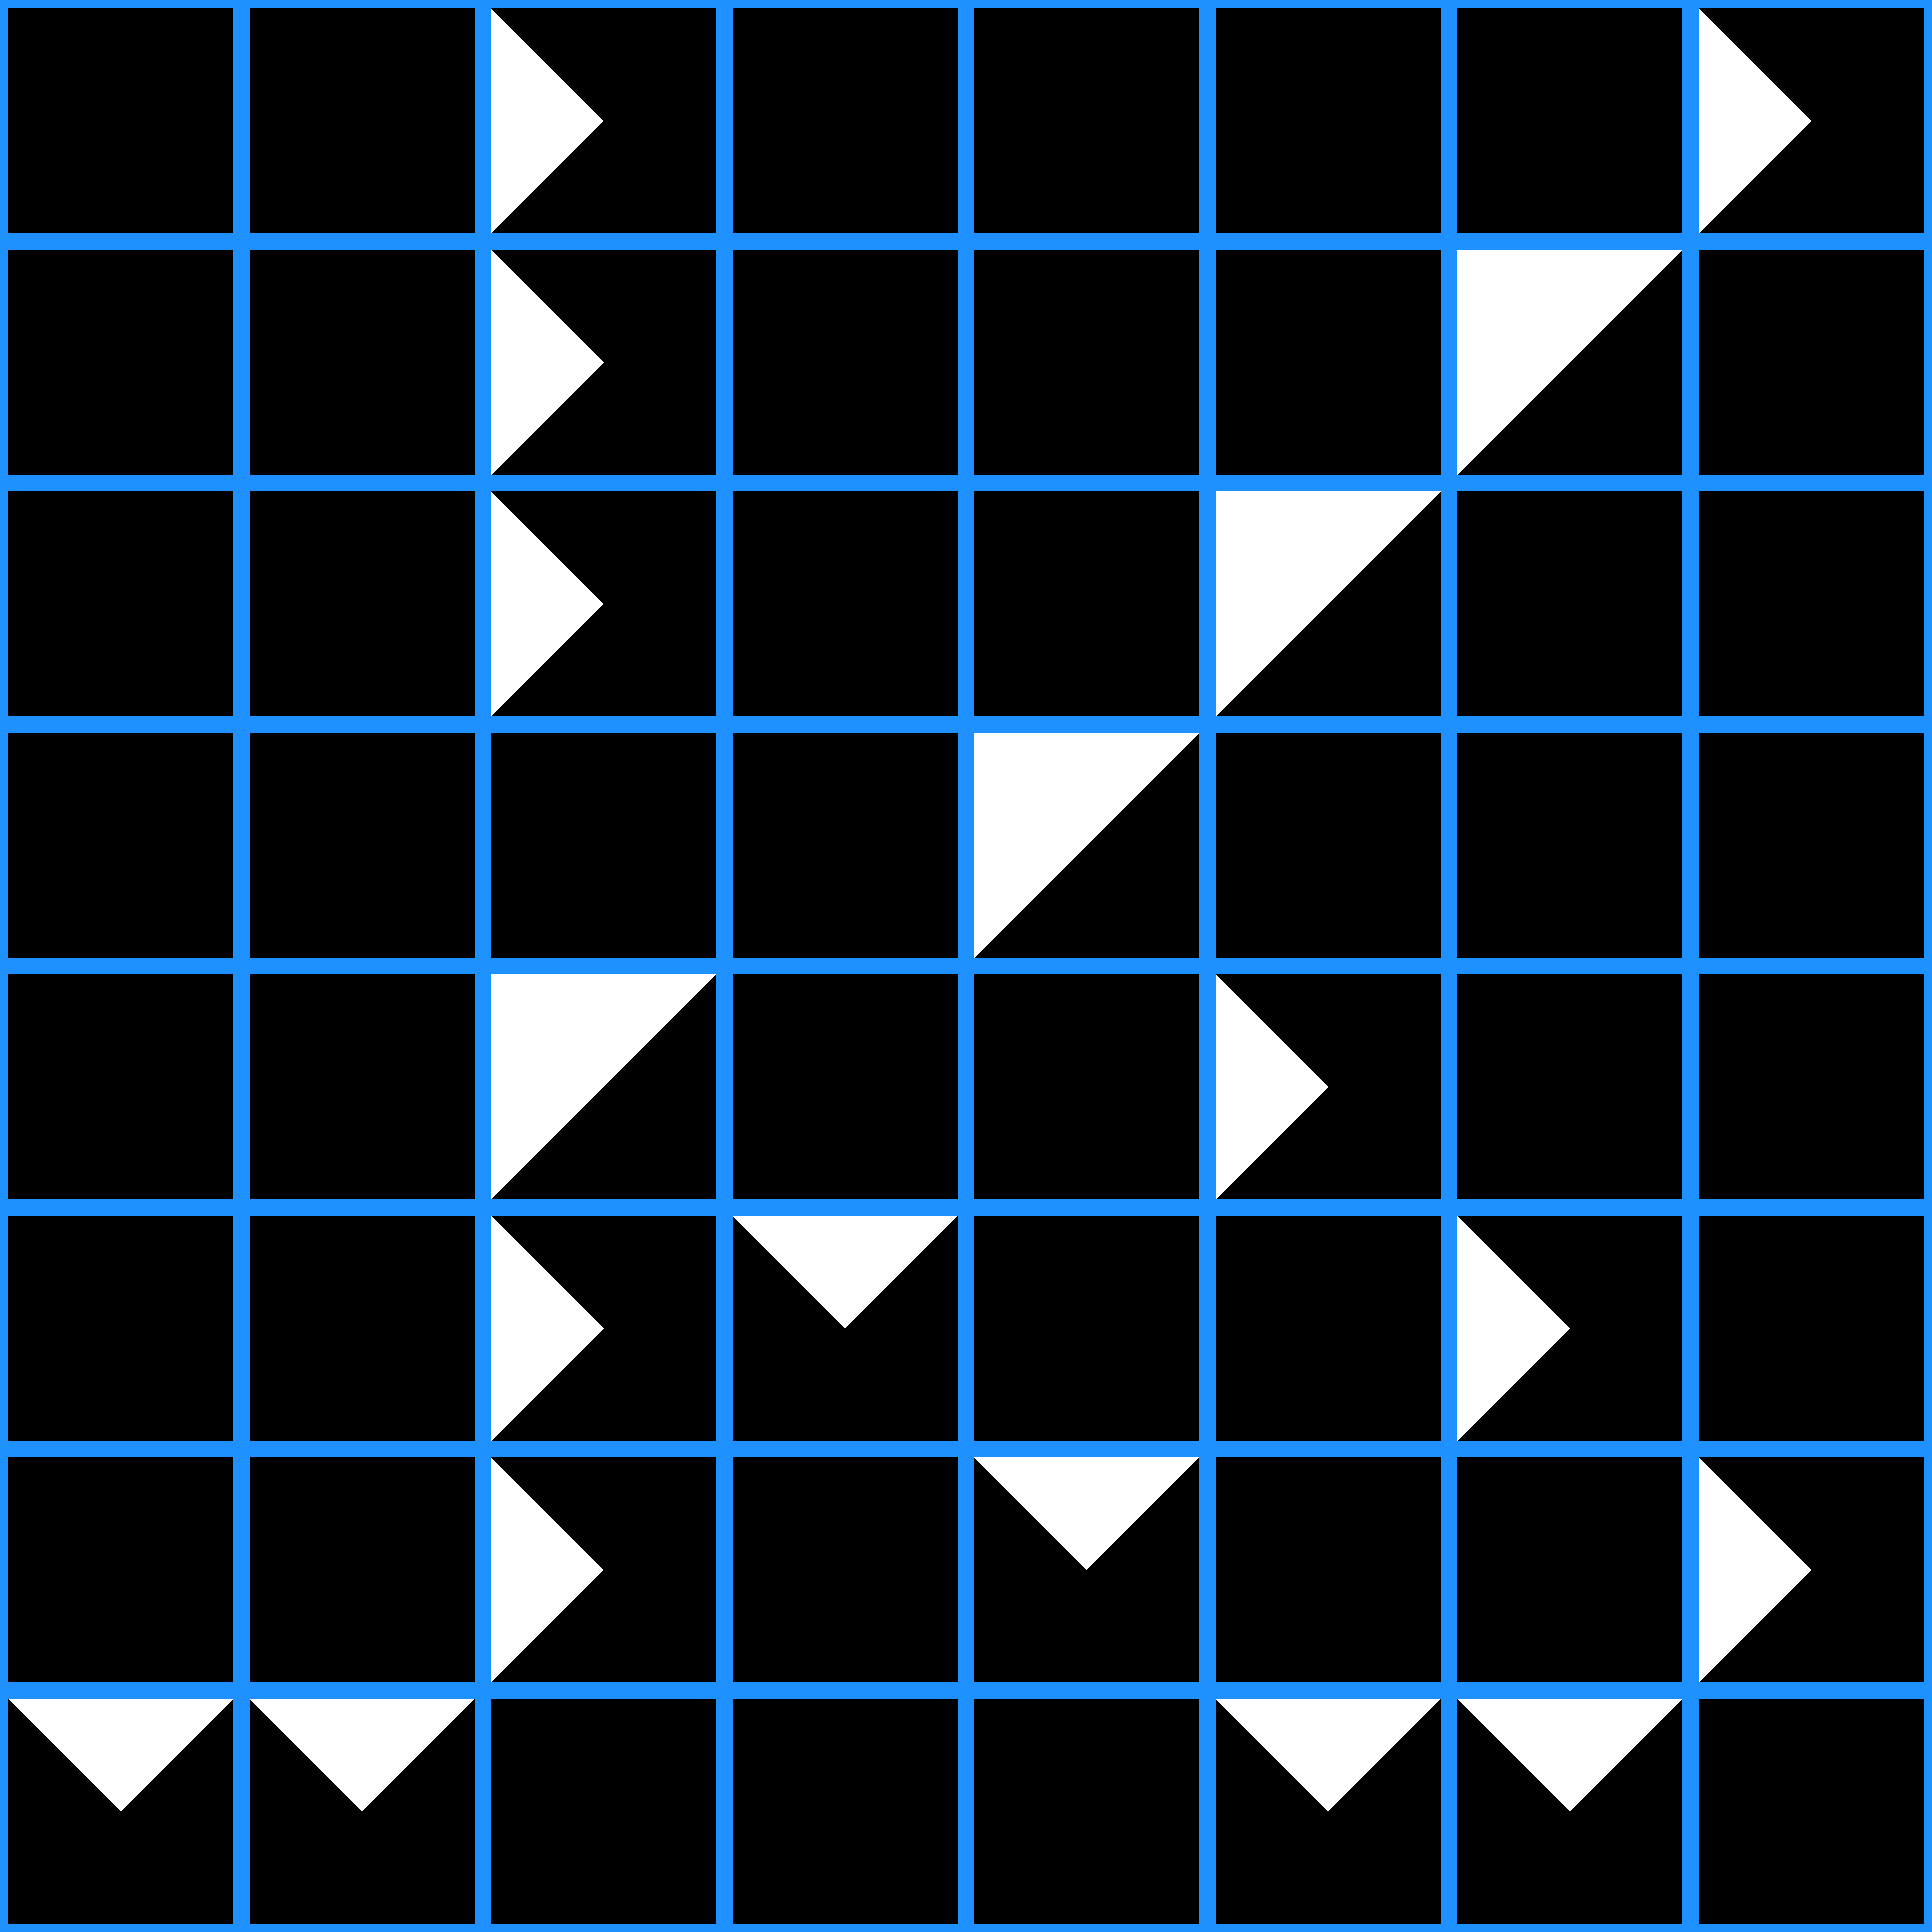
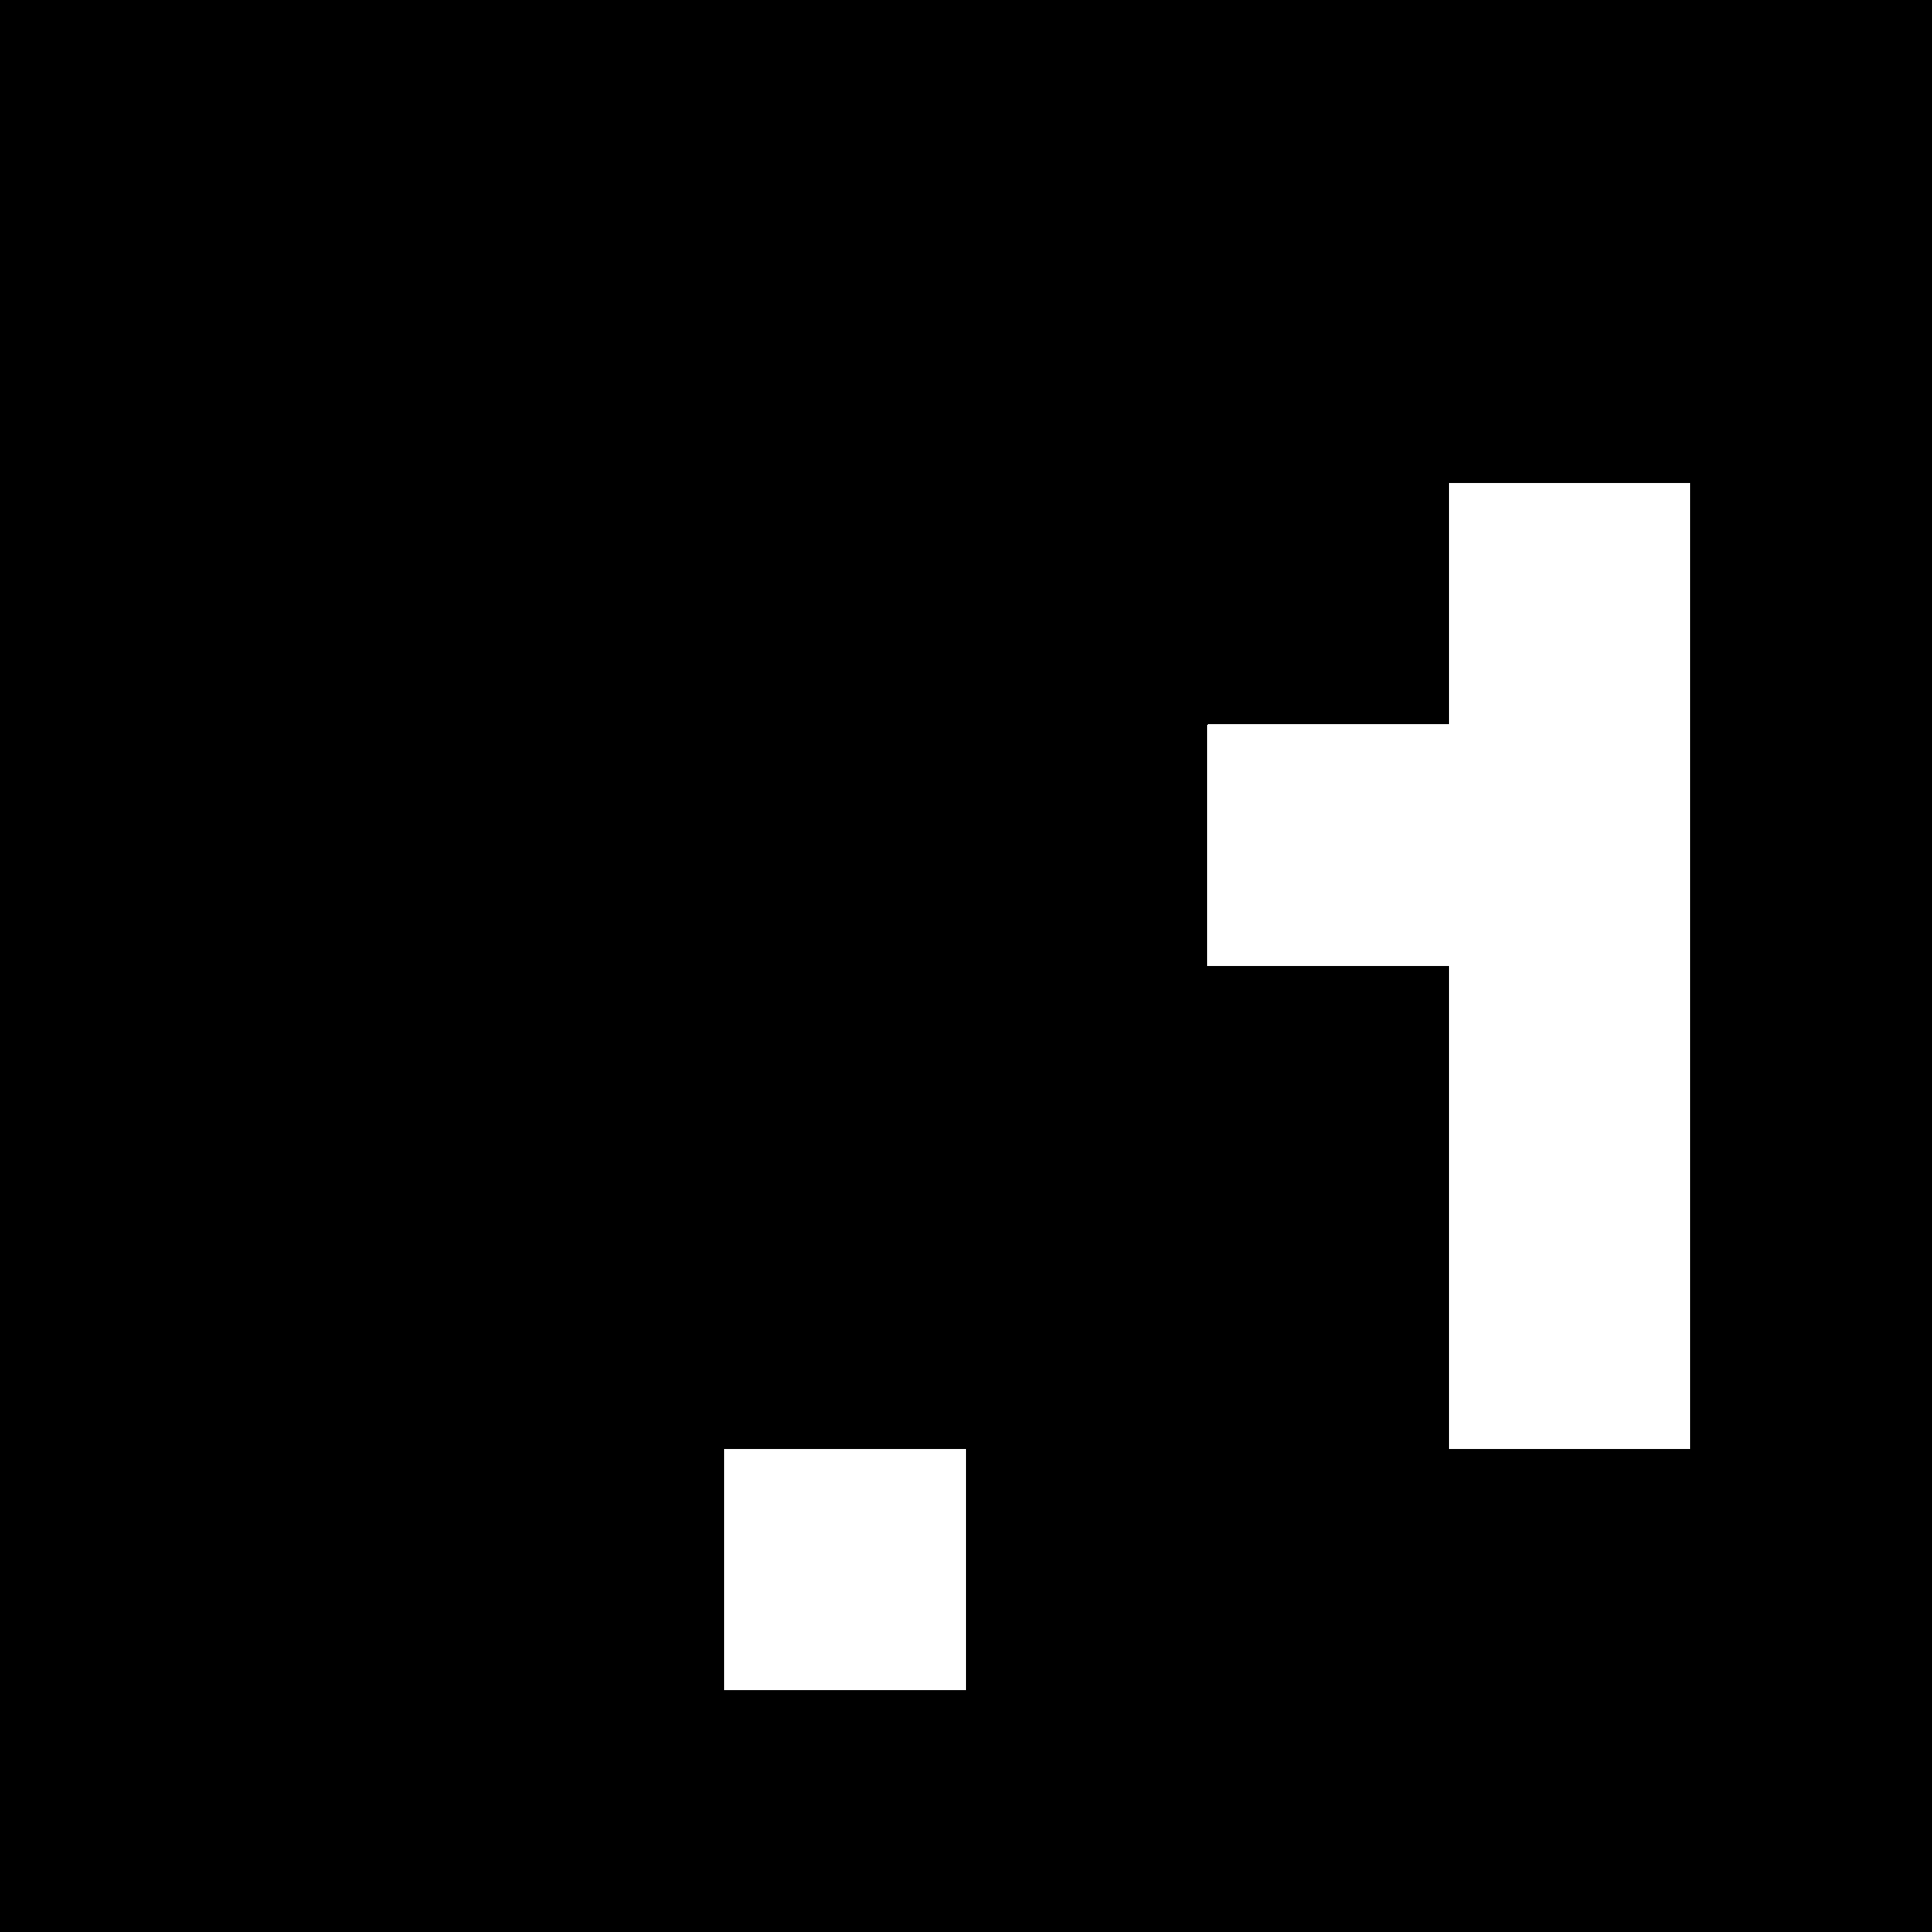
<svg xmlns="http://www.w3.org/2000/svg" width="240" height="240" viewBox="0 0 240 240">
  <rect x="0" y="0" width="240" height="240" fill="#fff" />
  <g fill="#000" shape-rendering="crispEdges">
    <polygon id="r0c0-top" points="0,0 30,0 15,15" />
    <polygon id="r0c0-right" points="30,0 30,30 15,15" />
    <polygon id="r0c0-bottom" points="30,30 0,30 15,15" />
    <polygon id="r0c0-left" points="0,30 0,0 15,15" />
    <polygon id="r0c1-top" points="30,0 60,0 45,15" />
    <polygon id="r0c1-right" points="60,0 60,30 45,15" />
    <polygon id="r0c1-bottom" points="60,30 30,30 45,15" />
    <polygon id="r0c1-left" points="30,30 30,0 45,15" />
    <polygon id="r0c2-top" points="60,0 90,0 75,15" />
    <polygon id="r0c2-right" points="90,0 90,30 75,15" />
    <polygon id="r0c2-bottom" points="90,30 60,30 75,15" />
+     <polygon id="r0c2-left" points="60,30 60,0 75,15" />
    <polygon id="r0c3-top" points="90,0 120,0 105,15" />
    <polygon id="r0c3-right" points="120,0 120,30 105,15" />
    <polygon id="r0c3-bottom" points="120,30 90,30 105,15" />
    <polygon id="r0c3-left" points="90,30 90,0 105,15" />
    <polygon id="r0c4-top" points="120,0 150,0 135,15" />
    <polygon id="r0c4-right" points="150,0 150,30 135,15" />
    <polygon id="r0c4-bottom" points="150,30 120,30 135,15" />
    <polygon id="r0c4-left" points="120,30 120,0 135,15" />
    <polygon id="r0c5-top" points="150,0 180,0 165,15" />
    <polygon id="r0c5-right" points="180,0 180,30 165,15" />
    <polygon id="r0c5-bottom" points="180,30 150,30 165,15" />
    <polygon id="r0c5-left" points="150,30 150,0 165,15" />
    <polygon id="r0c6-top" points="180,0 210,0 195,15" />
    <polygon id="r0c6-right" points="210,0 210,30 195,15" />
    <polygon id="r0c6-bottom" points="210,30 180,30 195,15" />
    <polygon id="r0c6-left" points="180,30 180,0 195,15" />
    <polygon id="r0c7-top" points="210,0 240,0 225,15" />
    <polygon id="r0c7-right" points="240,0 240,30 225,15" />
    <polygon id="r0c7-bottom" points="240,30 210,30 225,15" />
+     <polygon id="r0c7-left" points="210,30 210,0 225,15" />
    <polygon id="r1c0-top" points="0,30 30,30 15,45" />
    <polygon id="r1c0-right" points="30,30 30,60 15,45" />
    <polygon id="r1c0-bottom" points="30,60 0,60 15,45" />
    <polygon id="r1c0-left" points="0,60 0,30 15,45" />
    <polygon id="r1c1-top" points="30,30 60,30 45,45" />
    <polygon id="r1c1-right" points="60,30 60,60 45,45" />
    <polygon id="r1c1-bottom" points="60,60 30,60 45,45" />
    <polygon id="r1c1-left" points="30,60 30,30 45,45" />
    <polygon id="r1c2-top" points="60,30 90,30 75,45" />
    <polygon id="r1c2-right" points="90,30 90,60 75,45" />
    <polygon id="r1c2-bottom" points="90,60 60,60 75,45" />
+     <polygon id="r1c2-left" points="60,60 60,30 75,45" />
    <polygon id="r1c3-top" points="90,30 120,30 105,45" />
    <polygon id="r1c3-right" points="120,30 120,60 105,45" />
    <polygon id="r1c3-bottom" points="120,60 90,60 105,45" />
    <polygon id="r1c3-left" points="90,60 90,30 105,45" />
    <polygon id="r1c4-top" points="120,30 150,30 135,45" />
    <polygon id="r1c4-right" points="150,30 150,60 135,45" />
    <polygon id="r1c4-bottom" points="150,60 120,60 135,45" />
    <polygon id="r1c4-left" points="120,60 120,30 135,45" />
    <polygon id="r1c5-top" points="150,30 180,30 165,45" />
    <polygon id="r1c5-right" points="180,30 180,60 165,45" />
    <polygon id="r1c5-bottom" points="180,60 150,60 165,45" />
    <polygon id="r1c5-left" points="150,60 150,30 165,45" />
+     <polygon id="r1c6-top" points="180,30 210,30 195,45" />
    <polygon id="r1c6-right" points="210,30 210,60 195,45" />
    <polygon id="r1c6-bottom" points="210,60 180,60 195,45" />
+     <polygon id="r1c6-left" points="180,60 180,30 195,45" />
    <polygon id="r1c7-top" points="210,30 240,30 225,45" />
    <polygon id="r1c7-right" points="240,30 240,60 225,45" />
    <polygon id="r1c7-bottom" points="240,60 210,60 225,45" />
    <polygon id="r1c7-left" points="210,60 210,30 225,45" />
    <polygon id="r2c0-top" points="0,60 30,60 15,75" />
    <polygon id="r2c0-right" points="30,60 30,90 15,75" />
    <polygon id="r2c0-bottom" points="30,90 0,90 15,75" />
    <polygon id="r2c0-left" points="0,90 0,60 15,75" />
    <polygon id="r2c1-top" points="30,60 60,60 45,75" />
    <polygon id="r2c1-right" points="60,60 60,90 45,75" />
    <polygon id="r2c1-bottom" points="60,90 30,90 45,75" />
    <polygon id="r2c1-left" points="30,90 30,60 45,75" />
    <polygon id="r2c2-top" points="60,60 90,60 75,75" />
    <polygon id="r2c2-right" points="90,60 90,90 75,75" />
    <polygon id="r2c2-bottom" points="90,90 60,90 75,75" />
+     <polygon id="r2c2-left" points="60,90 60,60 75,75" />
    <polygon id="r2c3-top" points="90,60 120,60 105,75" />
    <polygon id="r2c3-right" points="120,60 120,90 105,75" />
    <polygon id="r2c3-bottom" points="120,90 90,90 105,75" />
    <polygon id="r2c3-left" points="90,90 90,60 105,75" />
    <polygon id="r2c4-top" points="120,60 150,60 135,75" />
    <polygon id="r2c4-right" points="150,60 150,90 135,75" />
    <polygon id="r2c4-bottom" points="150,90 120,90 135,75" />
    <polygon id="r2c4-left" points="120,90 120,60 135,75" />
+     <polygon id="r2c5-top" points="150,60 180,60 165,75" />
    <polygon id="r2c5-right" points="180,60 180,90 165,75" />
    <polygon id="r2c5-bottom" points="180,90 150,90 165,75" />
-     <polygon id="r2c6-top" points="180,60 210,60 195,75" />
-     <polygon id="r2c6-right" points="210,60 210,90 195,75" />
-     <polygon id="r2c6-bottom" points="210,90 180,90 195,75" />
-     <polygon id="r2c6-left" points="180,90 180,60 195,75" />
+     <polygon id="r2c5-left" points="150,90 150,60 165,75" />
    <polygon id="r2c7-top" points="210,60 240,60 225,75" />
    <polygon id="r2c7-right" points="240,60 240,90 225,75" />
    <polygon id="r2c7-bottom" points="240,90 210,90 225,75" />
    <polygon id="r2c7-left" points="210,90 210,60 225,75" />
    <polygon id="r3c0-top" points="0,90 30,90 15,105" />
    <polygon id="r3c0-right" points="30,90 30,120 15,105" />
    <polygon id="r3c0-bottom" points="30,120 0,120 15,105" />
    <polygon id="r3c0-left" points="0,120 0,90 15,105" />
    <polygon id="r3c1-top" points="30,90 60,90 45,105" />
    <polygon id="r3c1-right" points="60,90 60,120 45,105" />
    <polygon id="r3c1-bottom" points="60,120 30,120 45,105" />
    <polygon id="r3c1-left" points="30,120 30,90 45,105" />
    <polygon id="r3c2-top" points="60,90 90,90 75,105" />
    <polygon id="r3c2-right" points="90,90 90,120 75,105" />
    <polygon id="r3c2-bottom" points="90,120 60,120 75,105" />
    <polygon id="r3c2-left" points="60,120 60,90 75,105" />
    <polygon id="r3c3-top" points="90,90 120,90 105,105" />
    <polygon id="r3c3-right" points="120,90 120,120 105,105" />
    <polygon id="r3c3-bottom" points="120,120 90,120 105,105" />
    <polygon id="r3c3-left" points="90,120 90,90 105,105" />
+     <polygon id="r3c4-top" points="120,90 150,90 135,105" />
    <polygon id="r3c4-right" points="150,90 150,120 135,105" />
    <polygon id="r3c4-bottom" points="150,120 120,120 135,105" />
-     <polygon id="r3c5-top" points="150,90 180,90 165,105" />
-     <polygon id="r3c5-right" points="180,90 180,120 165,105" />
-     <polygon id="r3c5-bottom" points="180,120 150,120 165,105" />
-     <polygon id="r3c5-left" points="150,120 150,90 165,105" />
-     <polygon id="r3c6-top" points="180,90 210,90 195,105" />
-     <polygon id="r3c6-right" points="210,90 210,120 195,105" />
-     <polygon id="r3c6-bottom" points="210,120 180,120 195,105" />
-     <polygon id="r3c6-left" points="180,120 180,90 195,105" />
+     <polygon id="r3c4-left" points="120,120 120,90 135,105" />
    <polygon id="r3c7-top" points="210,90 240,90 225,105" />
    <polygon id="r3c7-right" points="240,90 240,120 225,105" />
    <polygon id="r3c7-bottom" points="240,120 210,120 225,105" />
    <polygon id="r3c7-left" points="210,120 210,90 225,105" />
    <polygon id="r4c0-top" points="0,120 30,120 15,135" />
    <polygon id="r4c0-right" points="30,120 30,150 15,135" />
    <polygon id="r4c0-bottom" points="30,150 0,150 15,135" />
    <polygon id="r4c0-left" points="0,150 0,120 15,135" />
    <polygon id="r4c1-top" points="30,120 60,120 45,135" />
    <polygon id="r4c1-right" points="60,120 60,150 45,135" />
    <polygon id="r4c1-bottom" points="60,150 30,150 45,135" />
    <polygon id="r4c1-left" points="30,150 30,120 45,135" />
+     <polygon id="r4c2-top" points="60,120 90,120 75,135" />
    <polygon id="r4c2-right" points="90,120 90,150 75,135" />
    <polygon id="r4c2-bottom" points="90,150 60,150 75,135" />
+     <polygon id="r4c2-left" points="60,150 60,120 75,135" />
    <polygon id="r4c3-top" points="90,120 120,120 105,135" />
    <polygon id="r4c3-right" points="120,120 120,150 105,135" />
    <polygon id="r4c3-bottom" points="120,150 90,150 105,135" />
    <polygon id="r4c3-left" points="90,150 90,120 105,135" />
    <polygon id="r4c4-top" points="120,120 150,120 135,135" />
    <polygon id="r4c4-right" points="150,120 150,150 135,135" />
    <polygon id="r4c4-bottom" points="150,150 120,150 135,135" />
    <polygon id="r4c4-left" points="120,150 120,120 135,135" />
    <polygon id="r4c5-top" points="150,120 180,120 165,135" />
    <polygon id="r4c5-right" points="180,120 180,150 165,135" />
    <polygon id="r4c5-bottom" points="180,150 150,150 165,135" />
-     <polygon id="r4c6-top" points="180,120 210,120 195,135" />
-     <polygon id="r4c6-right" points="210,120 210,150 195,135" />
-     <polygon id="r4c6-bottom" points="210,150 180,150 195,135" />
-     <polygon id="r4c6-left" points="180,150 180,120 195,135" />
+     <polygon id="r4c5-left" points="150,150 150,120 165,135" />
    <polygon id="r4c7-top" points="210,120 240,120 225,135" />
    <polygon id="r4c7-right" points="240,120 240,150 225,135" />
    <polygon id="r4c7-bottom" points="240,150 210,150 225,135" />
    <polygon id="r4c7-left" points="210,150 210,120 225,135" />
    <polygon id="r5c0-top" points="0,150 30,150 15,165" />
    <polygon id="r5c0-right" points="30,150 30,180 15,165" />
    <polygon id="r5c0-bottom" points="30,180 0,180 15,165" />
    <polygon id="r5c0-left" points="0,180 0,150 15,165" />
    <polygon id="r5c1-top" points="30,150 60,150 45,165" />
    <polygon id="r5c1-right" points="60,150 60,180 45,165" />
    <polygon id="r5c1-bottom" points="60,180 30,180 45,165" />
    <polygon id="r5c1-left" points="30,180 30,150 45,165" />
    <polygon id="r5c2-top" points="60,150 90,150 75,165" />
    <polygon id="r5c2-right" points="90,150 90,180 75,165" />
    <polygon id="r5c2-bottom" points="90,180 60,180 75,165" />
+     <polygon id="r5c2-left" points="60,180 60,150 75,165" />
+     <polygon id="r5c3-top" points="90,150 120,150 105,165" />
    <polygon id="r5c3-right" points="120,150 120,180 105,165" />
    <polygon id="r5c3-bottom" points="120,180 90,180 105,165" />
    <polygon id="r5c3-left" points="90,180 90,150 105,165" />
    <polygon id="r5c4-top" points="120,150 150,150 135,165" />
    <polygon id="r5c4-right" points="150,150 150,180 135,165" />
    <polygon id="r5c4-bottom" points="150,180 120,180 135,165" />
    <polygon id="r5c4-left" points="120,180 120,150 135,165" />
    <polygon id="r5c5-top" points="150,150 180,150 165,165" />
    <polygon id="r5c5-right" points="180,150 180,180 165,165" />
    <polygon id="r5c5-bottom" points="180,180 150,180 165,165" />
    <polygon id="r5c5-left" points="150,180 150,150 165,165" />
-     <polygon id="r5c6-top" points="180,150 210,150 195,165" />
-     <polygon id="r5c6-right" points="210,150 210,180 195,165" />
-     <polygon id="r5c6-bottom" points="210,180 180,180 195,165" />
    <polygon id="r5c7-top" points="210,150 240,150 225,165" />
    <polygon id="r5c7-right" points="240,150 240,180 225,165" />
    <polygon id="r5c7-bottom" points="240,180 210,180 225,165" />
    <polygon id="r5c7-left" points="210,180 210,150 225,165" />
    <polygon id="r6c0-top" points="0,180 30,180 15,195" />
    <polygon id="r6c0-right" points="30,180 30,210 15,195" />
    <polygon id="r6c0-bottom" points="30,210 0,210 15,195" />
    <polygon id="r6c0-left" points="0,210 0,180 15,195" />
    <polygon id="r6c1-top" points="30,180 60,180 45,195" />
    <polygon id="r6c1-right" points="60,180 60,210 45,195" />
    <polygon id="r6c1-bottom" points="60,210 30,210 45,195" />
    <polygon id="r6c1-left" points="30,210 30,180 45,195" />
    <polygon id="r6c2-top" points="60,180 90,180 75,195" />
    <polygon id="r6c2-right" points="90,180 90,210 75,195" />
    <polygon id="r6c2-bottom" points="90,210 60,210 75,195" />
-     <polygon id="r6c3-top" points="90,180 120,180 105,195" />
-     <polygon id="r6c3-right" points="120,180 120,210 105,195" />
-     <polygon id="r6c3-bottom" points="120,210 90,210 105,195" />
-     <polygon id="r6c3-left" points="90,210 90,180 105,195" />
+     <polygon id="r6c2-left" points="60,210 60,180 75,195" />
+     <polygon id="r6c4-top" points="120,180 150,180 135,195" />
    <polygon id="r6c4-right" points="150,180 150,210 135,195" />
    <polygon id="r6c4-bottom" points="150,210 120,210 135,195" />
    <polygon id="r6c4-left" points="120,210 120,180 135,195" />
    <polygon id="r6c5-top" points="150,180 180,180 165,195" />
    <polygon id="r6c5-right" points="180,180 180,210 165,195" />
    <polygon id="r6c5-bottom" points="180,210 150,210 165,195" />
    <polygon id="r6c5-left" points="150,210 150,180 165,195" />
    <polygon id="r6c6-top" points="180,180 210,180 195,195" />
    <polygon id="r6c6-right" points="210,180 210,210 195,195" />
    <polygon id="r6c6-bottom" points="210,210 180,210 195,195" />
    <polygon id="r6c6-left" points="180,210 180,180 195,195" />
    <polygon id="r6c7-top" points="210,180 240,180 225,195" />
    <polygon id="r6c7-right" points="240,180 240,210 225,195" />
    <polygon id="r6c7-bottom" points="240,210 210,210 225,195" />
+     <polygon id="r6c7-left" points="210,210 210,180 225,195" />
+     <polygon id="r7c0-top" points="0,210 30,210 15,225" />
    <polygon id="r7c0-right" points="30,210 30,240 15,225" />
    <polygon id="r7c0-bottom" points="30,240 0,240 15,225" />
    <polygon id="r7c0-left" points="0,240 0,210 15,225" />
+     <polygon id="r7c1-top" points="30,210 60,210 45,225" />
    <polygon id="r7c1-right" points="60,210 60,240 45,225" />
    <polygon id="r7c1-bottom" points="60,240 30,240 45,225" />
    <polygon id="r7c1-left" points="30,240 30,210 45,225" />
    <polygon id="r7c2-top" points="60,210 90,210 75,225" />
    <polygon id="r7c2-right" points="90,210 90,240 75,225" />
    <polygon id="r7c2-bottom" points="90,240 60,240 75,225" />
    <polygon id="r7c2-left" points="60,240 60,210 75,225" />
    <polygon id="r7c3-top" points="90,210 120,210 105,225" />
    <polygon id="r7c3-right" points="120,210 120,240 105,225" />
    <polygon id="r7c3-bottom" points="120,240 90,240 105,225" />
    <polygon id="r7c3-left" points="90,240 90,210 105,225" />
    <polygon id="r7c4-top" points="120,210 150,210 135,225" />
    <polygon id="r7c4-right" points="150,210 150,240 135,225" />
    <polygon id="r7c4-bottom" points="150,240 120,240 135,225" />
    <polygon id="r7c4-left" points="120,240 120,210 135,225" />
+     <polygon id="r7c5-top" points="150,210 180,210 165,225" />
    <polygon id="r7c5-right" points="180,210 180,240 165,225" />
    <polygon id="r7c5-bottom" points="180,240 150,240 165,225" />
    <polygon id="r7c5-left" points="150,240 150,210 165,225" />
+     <polygon id="r7c6-top" points="180,210 210,210 195,225" />
    <polygon id="r7c6-right" points="210,210 210,240 195,225" />
    <polygon id="r7c6-bottom" points="210,240 180,240 195,225" />
    <polygon id="r7c6-left" points="180,240 180,210 195,225" />
    <polygon id="r7c7-top" points="210,210 240,210 225,225" />
    <polygon id="r7c7-right" points="240,210 240,240 225,225" />
    <polygon id="r7c7-bottom" points="240,240 210,240 225,225" />
    <polygon id="r7c7-left" points="210,240 210,210 225,225" />
  </g>
-   <g fill="none" stroke="#1e90ff" stroke-width="2" shape-rendering="crispEdges">
-     <line x1="0" y1="0" x2="0" y2="240" />
-     <line x1="30" y1="0" x2="30" y2="240" />
-     <line x1="60" y1="0" x2="60" y2="240" />
-     <line x1="90" y1="0" x2="90" y2="240" />
-     <line x1="120" y1="0" x2="120" y2="240" />
-     <line x1="150" y1="0" x2="150" y2="240" />
-     <line x1="180" y1="0" x2="180" y2="240" />
-     <line x1="210" y1="0" x2="210" y2="240" />
-     <line x1="240" y1="0" x2="240" y2="240" />
-     <line x1="0" y1="0" x2="240" y2="0" />
-     <line x1="0" y1="30" x2="240" y2="30" />
-     <line x1="0" y1="60" x2="240" y2="60" />
-     <line x1="0" y1="90" x2="240" y2="90" />
-     <line x1="0" y1="120" x2="240" y2="120" />
-     <line x1="0" y1="150" x2="240" y2="150" />
-     <line x1="0" y1="180" x2="240" y2="180" />
-     <line x1="0" y1="210" x2="240" y2="210" />
-     <line x1="0" y1="240" x2="240" y2="240" />
-   </g>
</svg>
